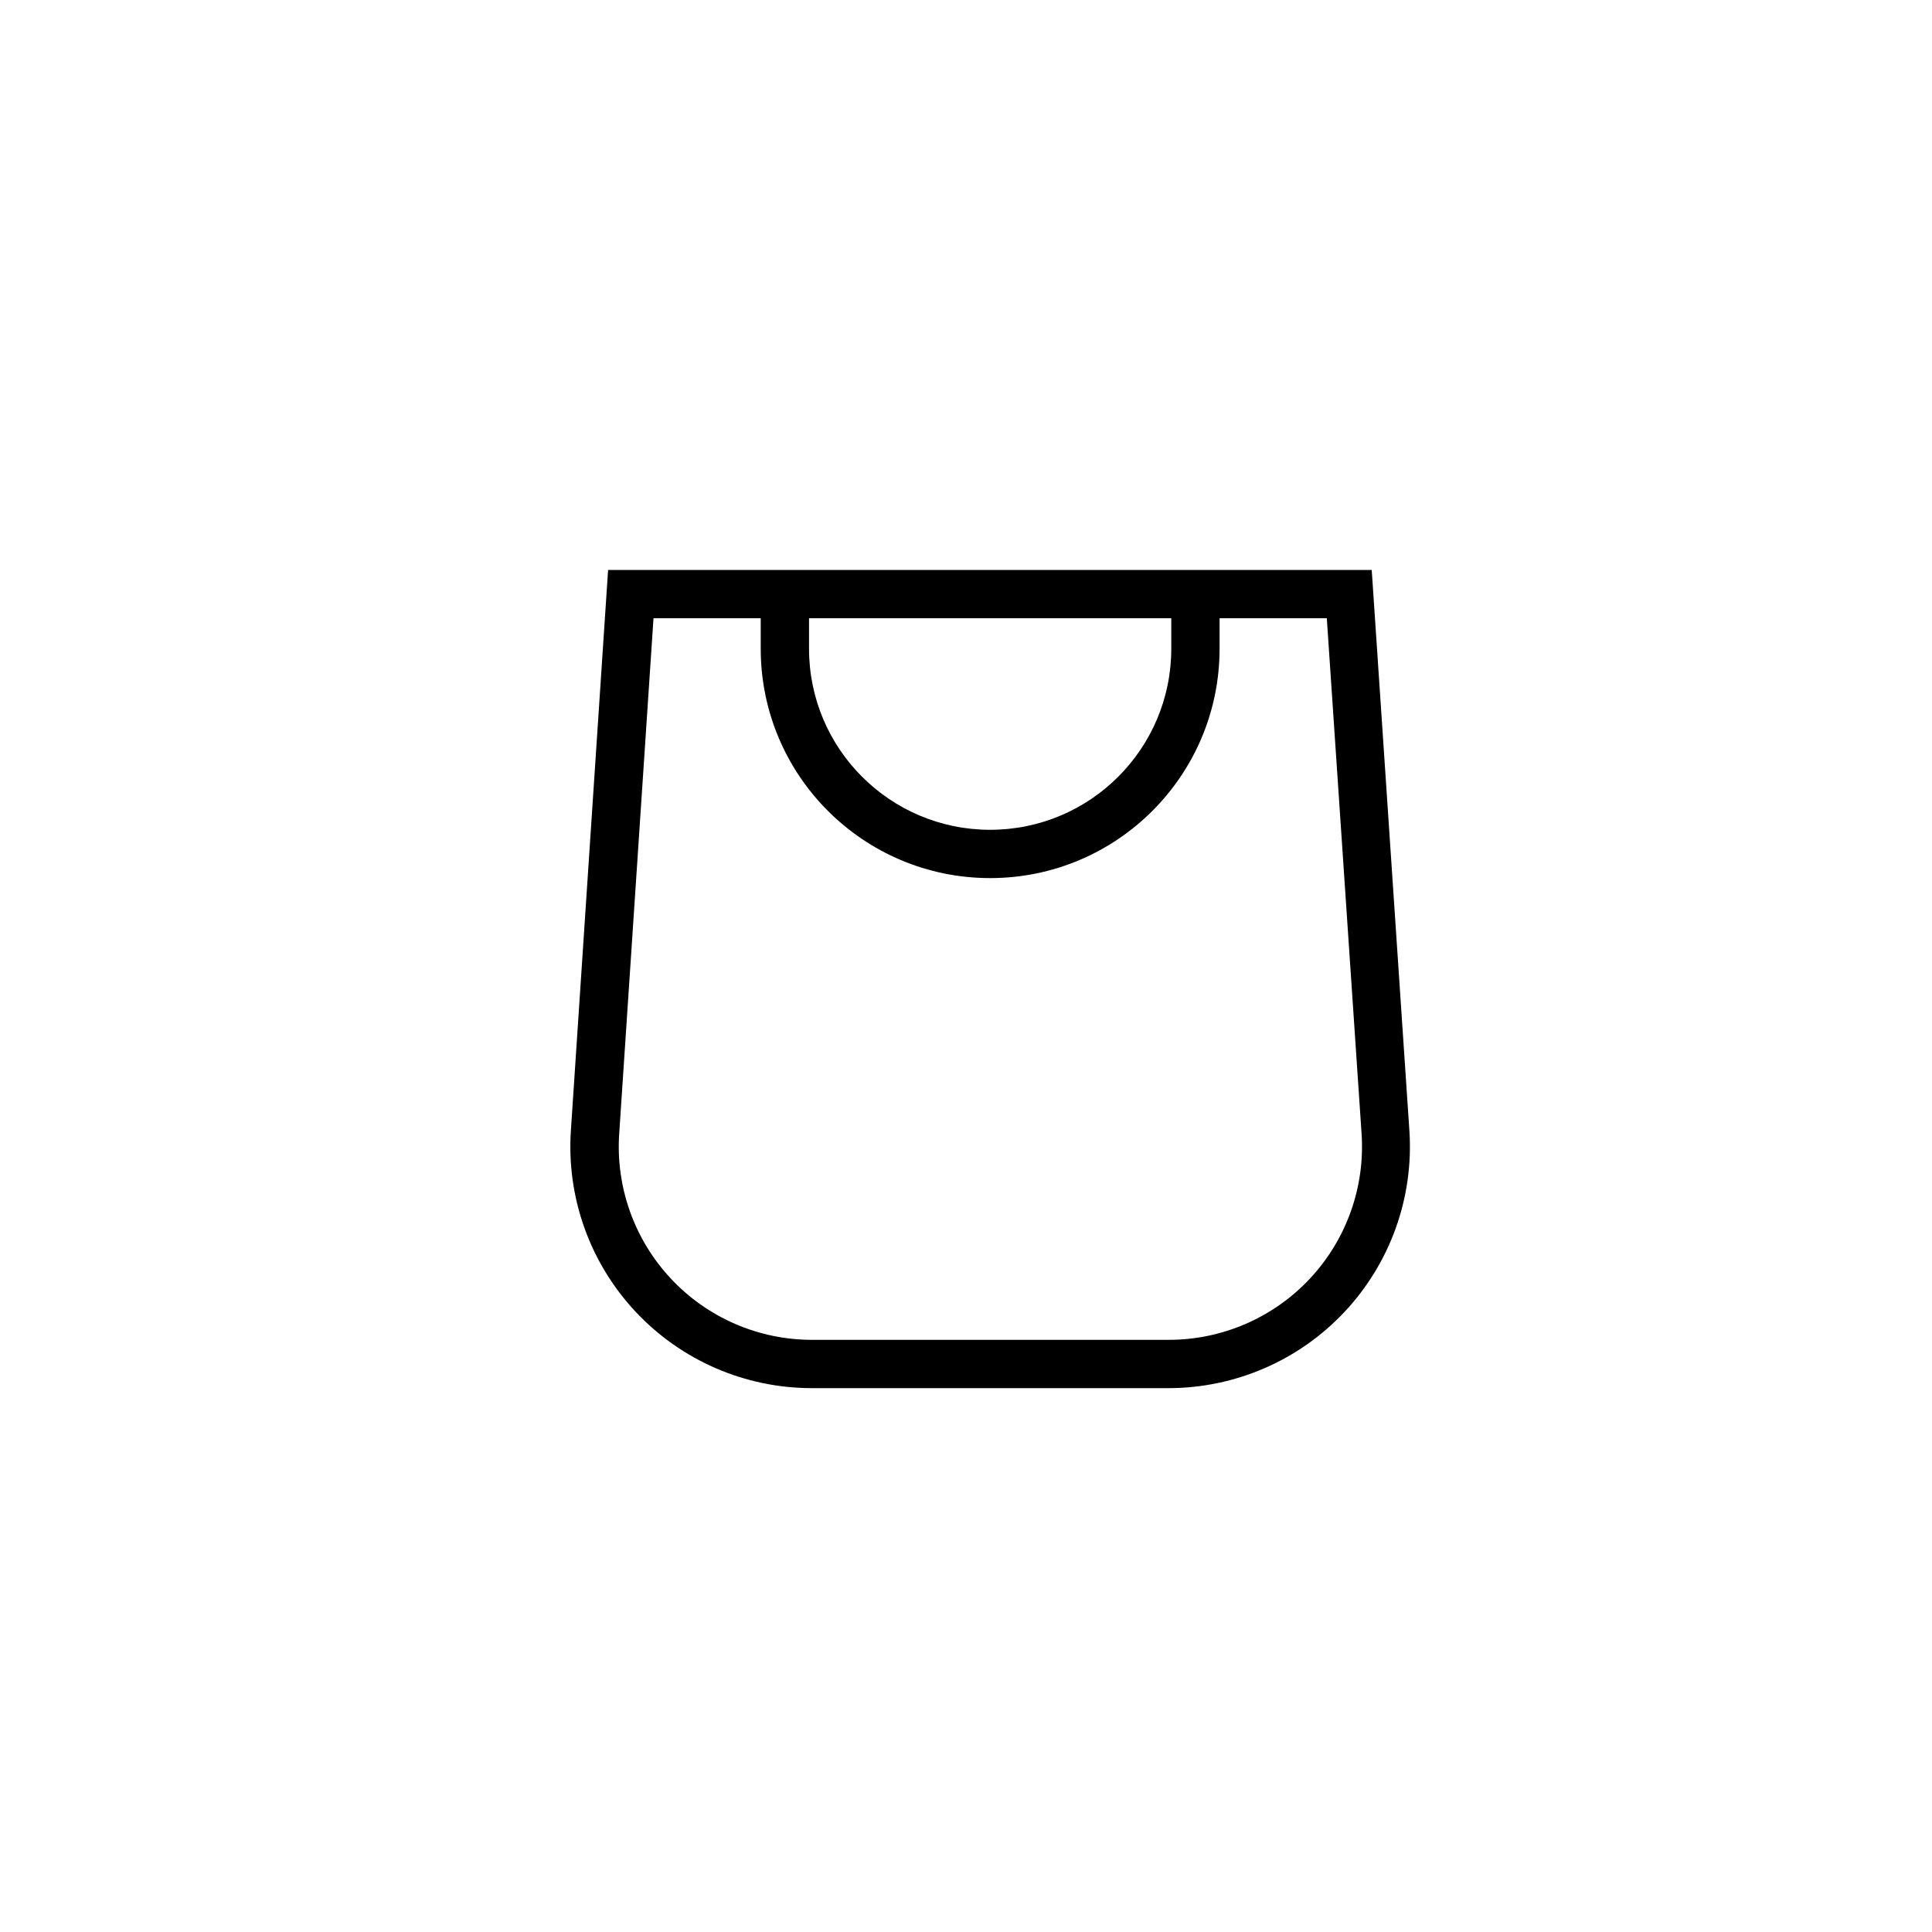
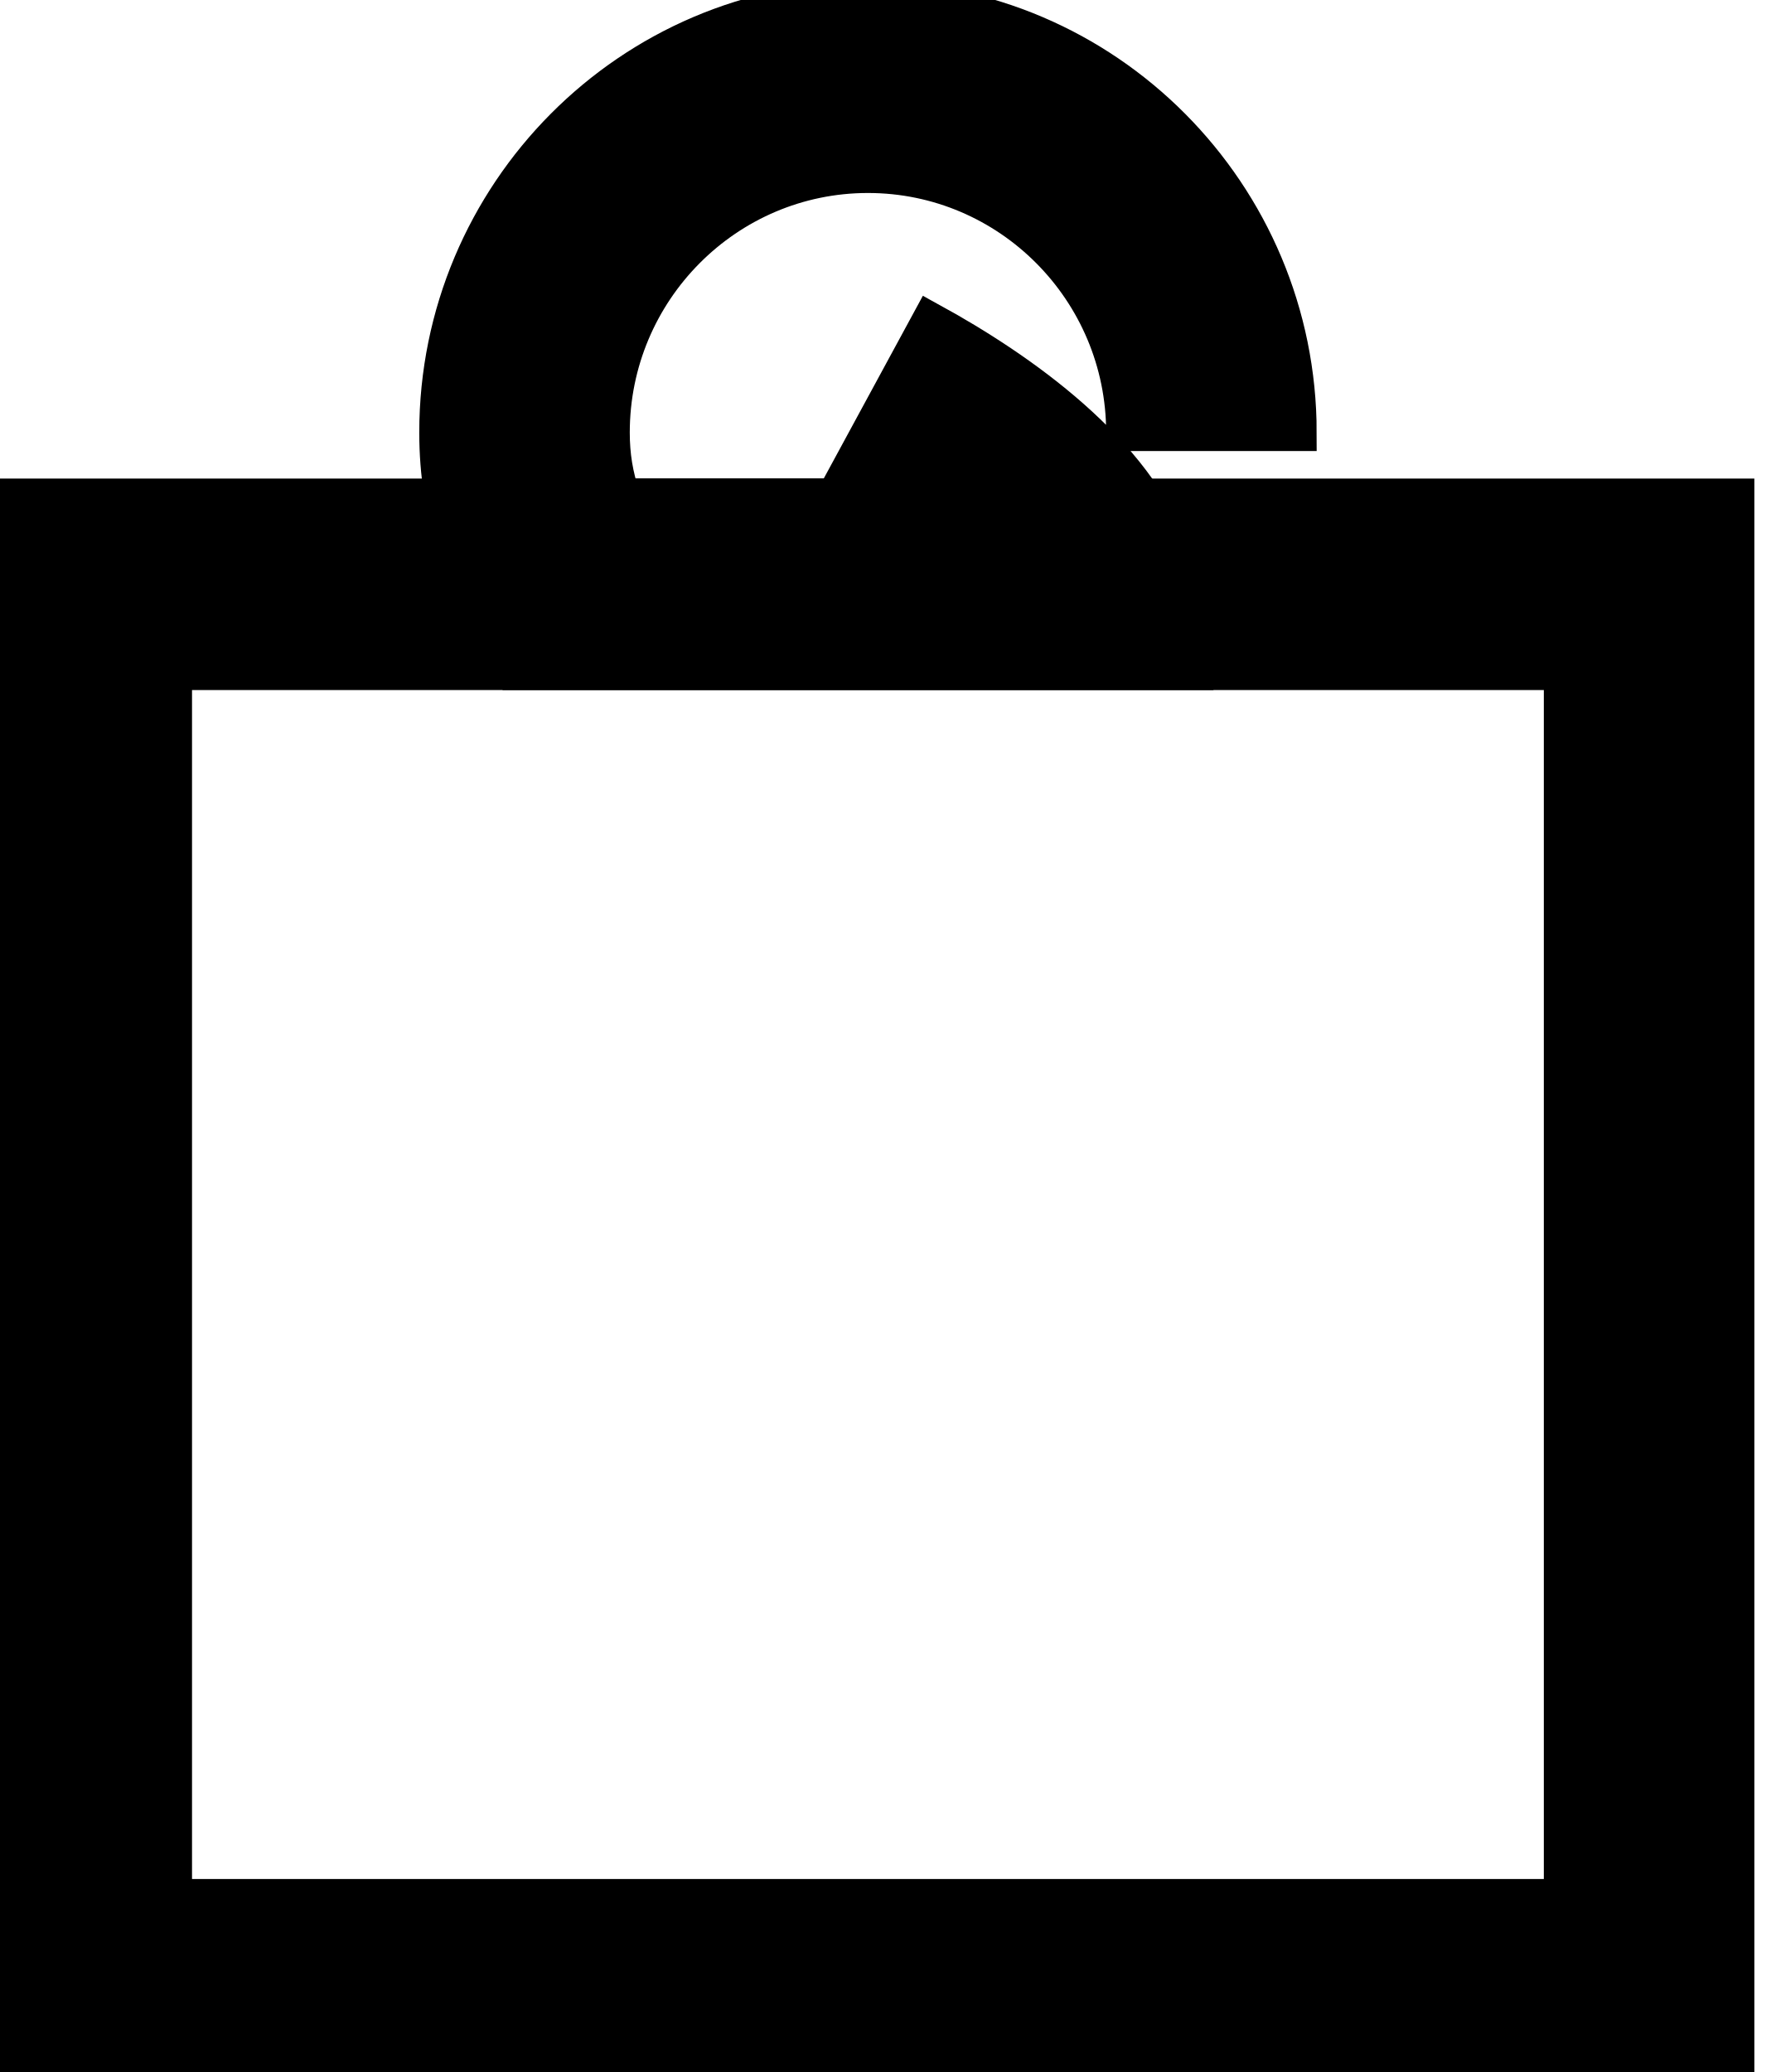
- <svg xmlns="http://www.w3.org/2000/svg" fill="none" class="icon icon-cart-empty" viewBox="0 0 40 40">
-   <path fill="currentColor" fill-rule="evenodd" d="M15.75 11.8h-3.16l-.77 11.6a5 5 0 0 0 4.99 5.34h7.38a5 5 0 0 0 4.99-5.33L28.4 11.8zm0 1h-2.22l-.71 10.67a4 4 0 0 0 3.99 4.27h7.38a4 4 0 0 0 4-4.27l-.72-10.67h-2.22v.63a4.75 4.75 0 1 1-9.5 0zm8.5 0h-7.5v.63a3.75 3.75 0 1 0 7.5 0z" />
+ <svg focusable="false" width="24" height="28" viewBox="0 0 24 28" fill="none" stroke="currentColor" class="icon" stroke-width="0.5">
+   <path d="M23.459 28H0V6.717H23.459V28ZM2.345 25.642H21.114V9.075H2.345V25.642Z" fill="black" />
+   <path d="M16.399 9.075H6.944L6.613 8.451C6.268 7.8 5.916 6.984 5.916 5.845C5.916 2.622 8.524 0 11.73 0C14.936 0 17.544 2.622 17.544 5.845H15.199C15.199 3.922 13.643 2.358 11.73 2.358C9.817 2.358 8.261 3.922 8.261 5.845C8.261 6.155 8.305 6.425 8.403 6.717H11.98C11.813 6.611 11.634 6.506 11.449 6.407L12.572 4.337C13.788 5.004 15.341 6.093 15.841 7.502L16.399 9.078V9.075Z" fill="black" />
</svg>
